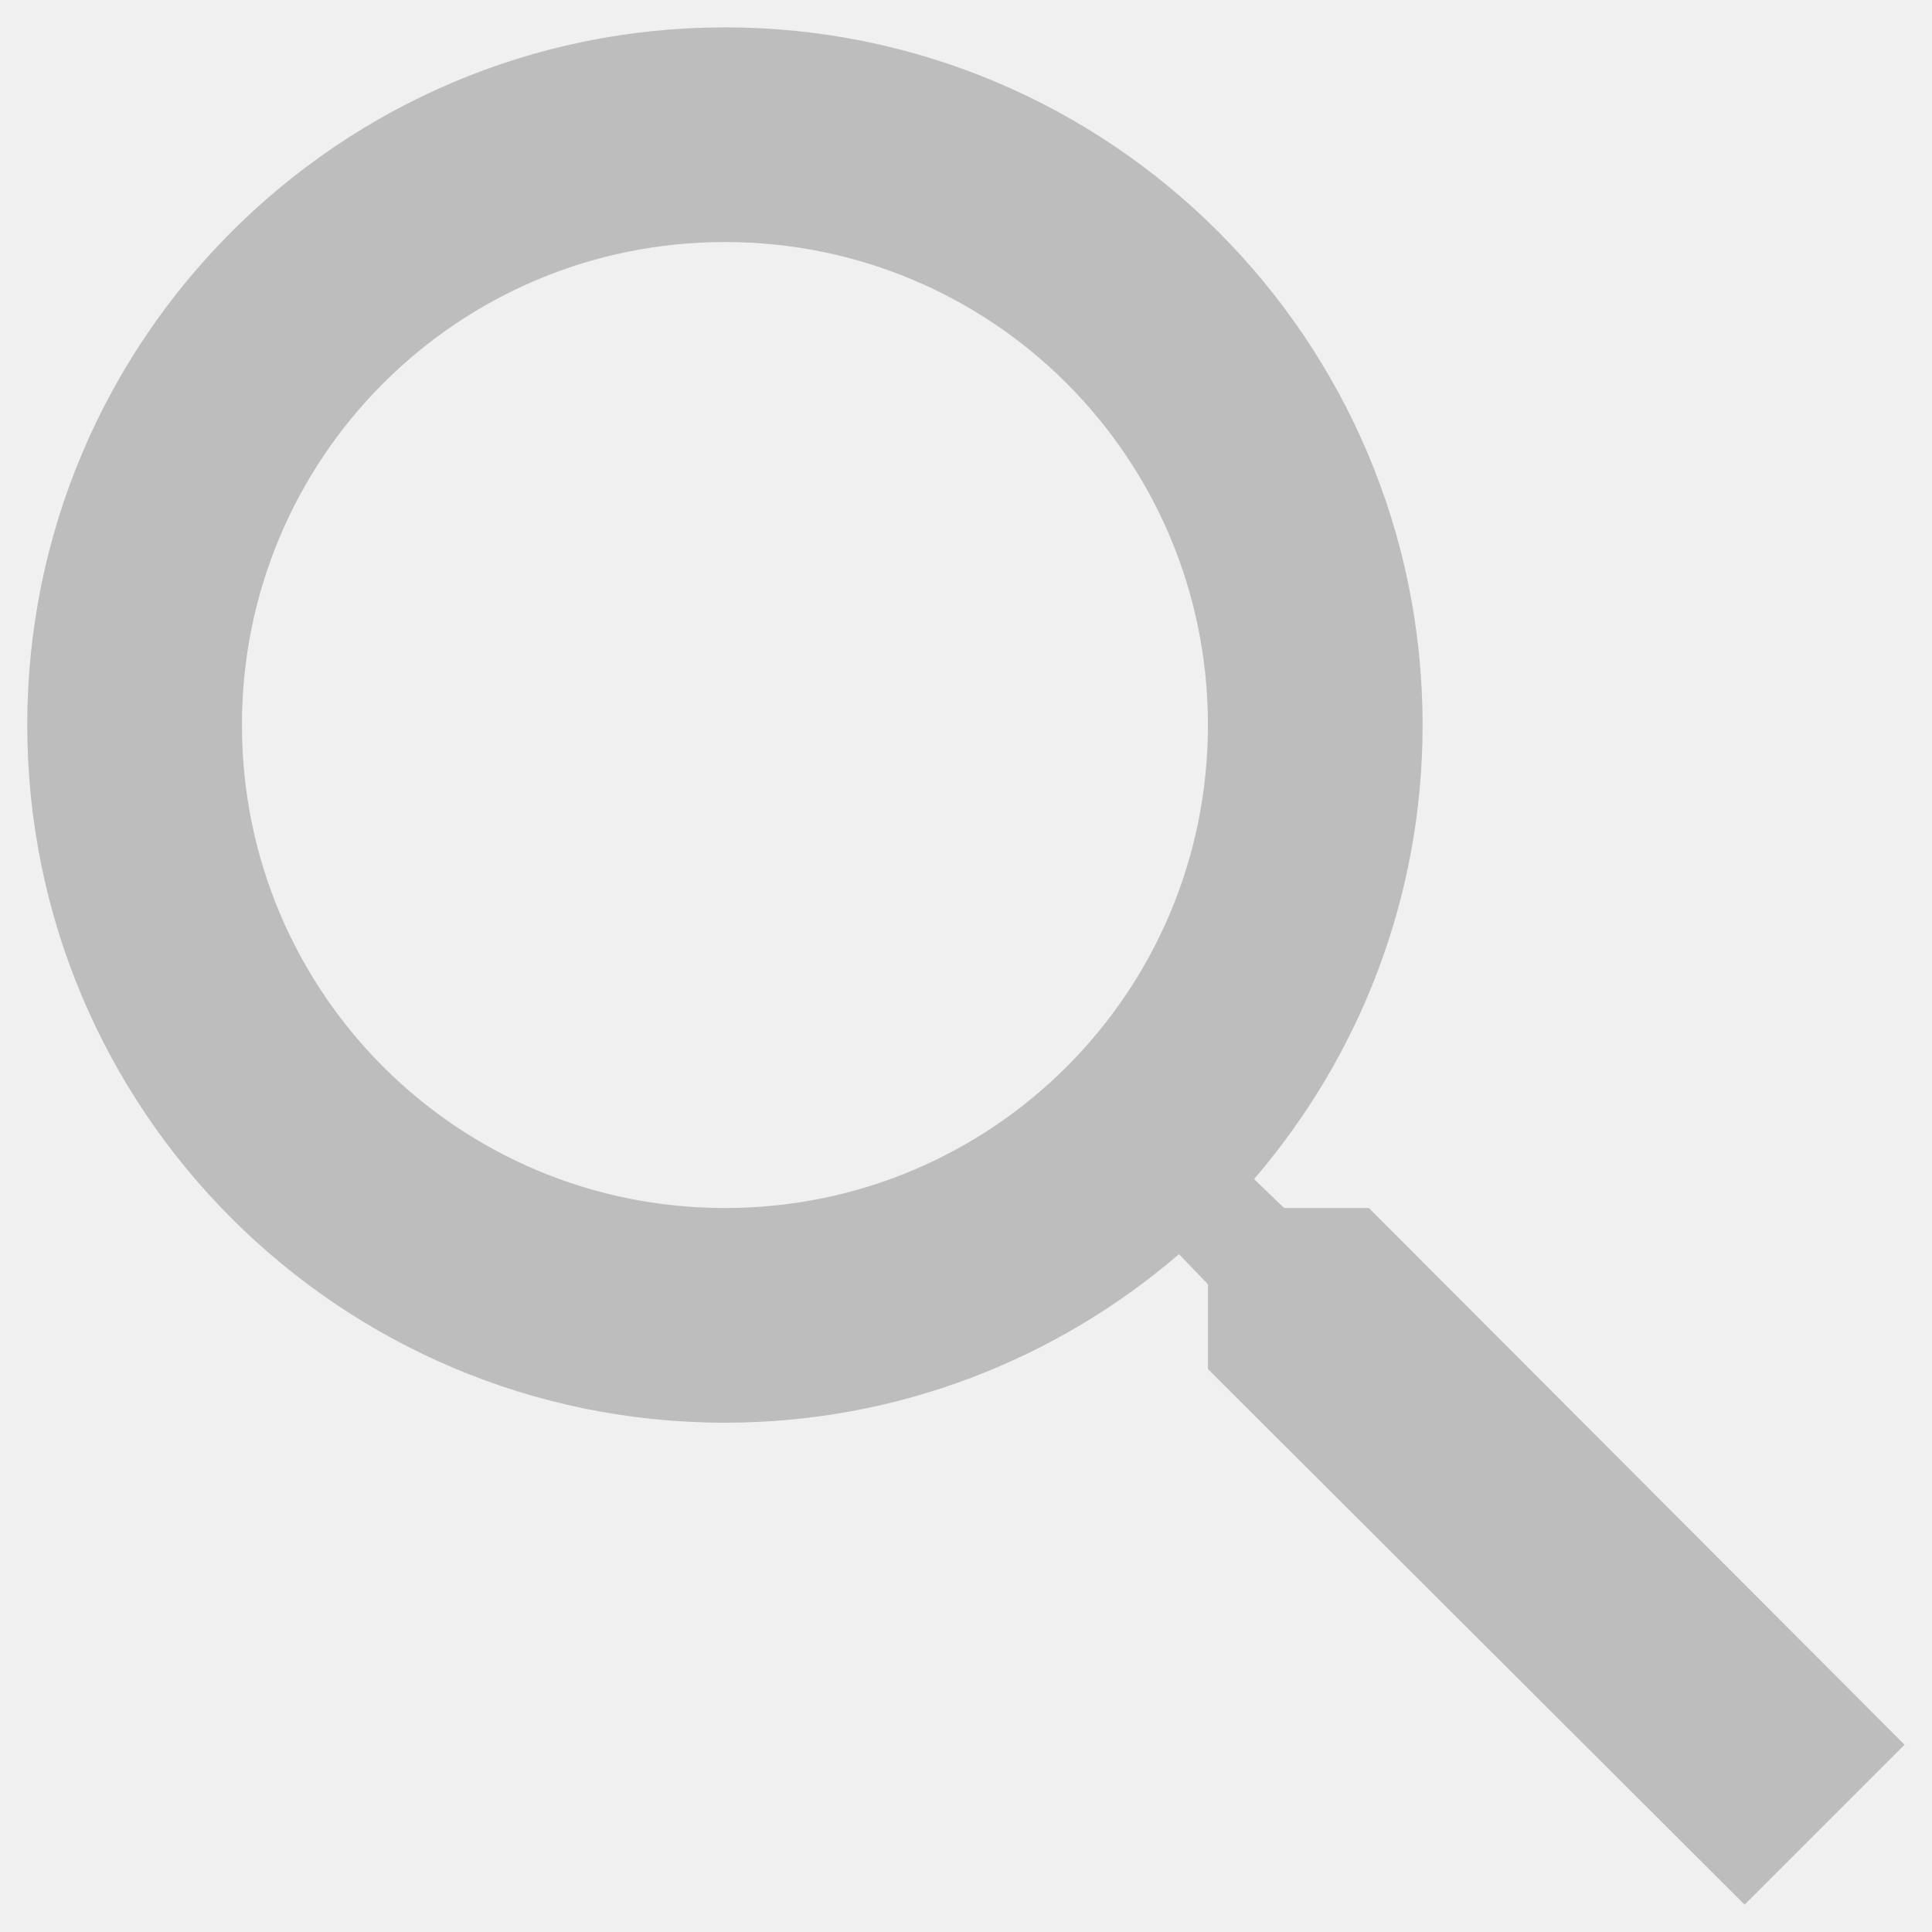
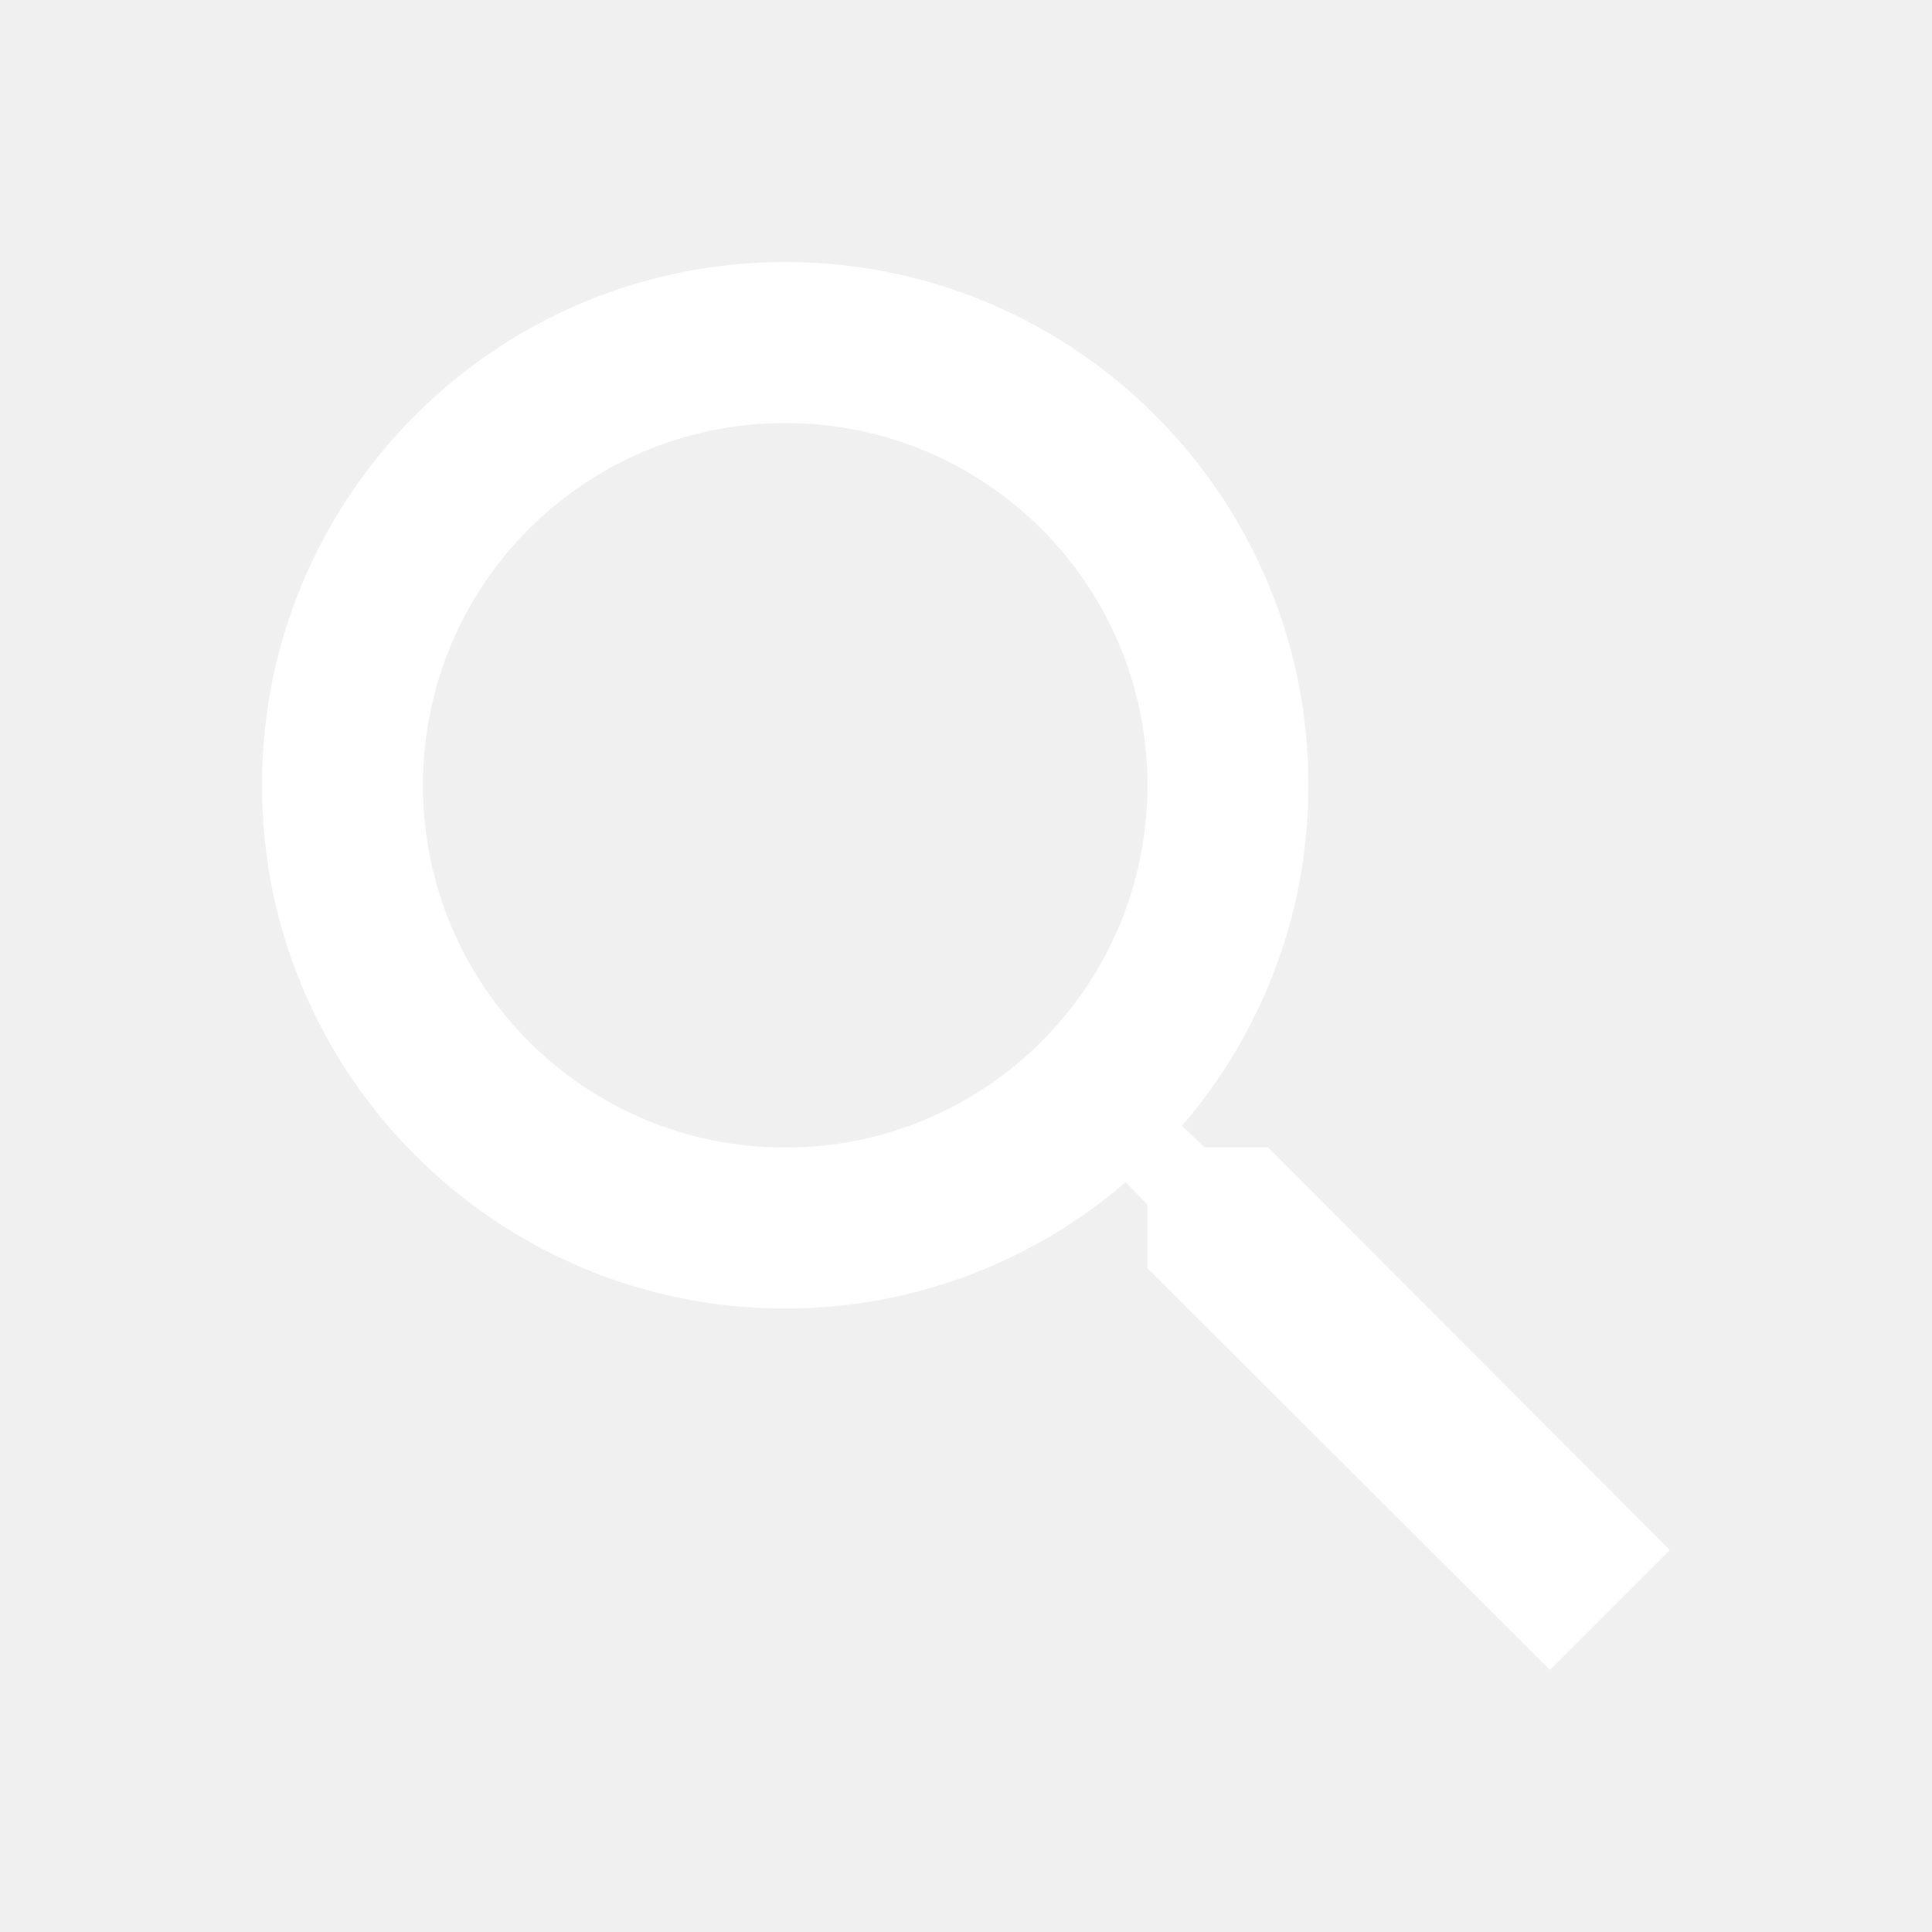
- <svg xmlns="http://www.w3.org/2000/svg" width="18" height="18" viewBox="0 0 18 18" fill="none">
-   <path fill-rule="evenodd" clip-rule="evenodd" d="M11.964 11.255H12.754L17.744 16.255L16.254 17.745L11.254 12.755V11.965L10.984 11.685C9.844 12.665 8.364 13.255 6.754 13.255C3.164 13.255 0.254 10.345 0.254 6.755C0.254 3.165 3.164 0.255 6.754 0.255C10.344 0.255 13.254 3.165 13.254 6.755C13.254 8.365 12.664 9.845 11.684 10.985L11.964 11.255ZM2.254 6.755C2.254 9.245 4.264 11.255 6.754 11.255C9.244 11.255 11.254 9.245 11.254 6.755C11.254 4.265 9.244 2.255 6.754 2.255C4.264 2.255 2.254 4.265 2.254 6.755Z" fill="#BDBDBD" />
+ <svg xmlns="http://www.w3.org/2000/svg" width="24" height="24" viewBox="0 0 24 24" fill="none">
+   <g id="search_24px">
+     <path id="icon/action/search_24px" fill-rule="evenodd" clip-rule="evenodd" d="M14.964 14.255H15.754L20.744 19.255L19.254 20.745L14.254 15.755V14.965L13.984 14.685C12.844 15.665 11.364 16.255 9.754 16.255C6.164 16.255 3.254 13.345 3.254 9.755C3.254 6.165 6.164 3.255 9.754 3.255C13.344 3.255 16.254 6.165 16.254 9.755C16.254 11.365 15.664 12.845 14.684 13.985L14.964 14.255ZM5.254 9.755C5.254 12.245 7.264 14.255 9.754 14.255C12.244 14.255 14.254 12.245 14.254 9.755C14.254 7.265 12.244 5.255 9.754 5.255C7.264 5.255 5.254 7.265 5.254 9.755Z" fill="white" />
+   </g>
</svg>
